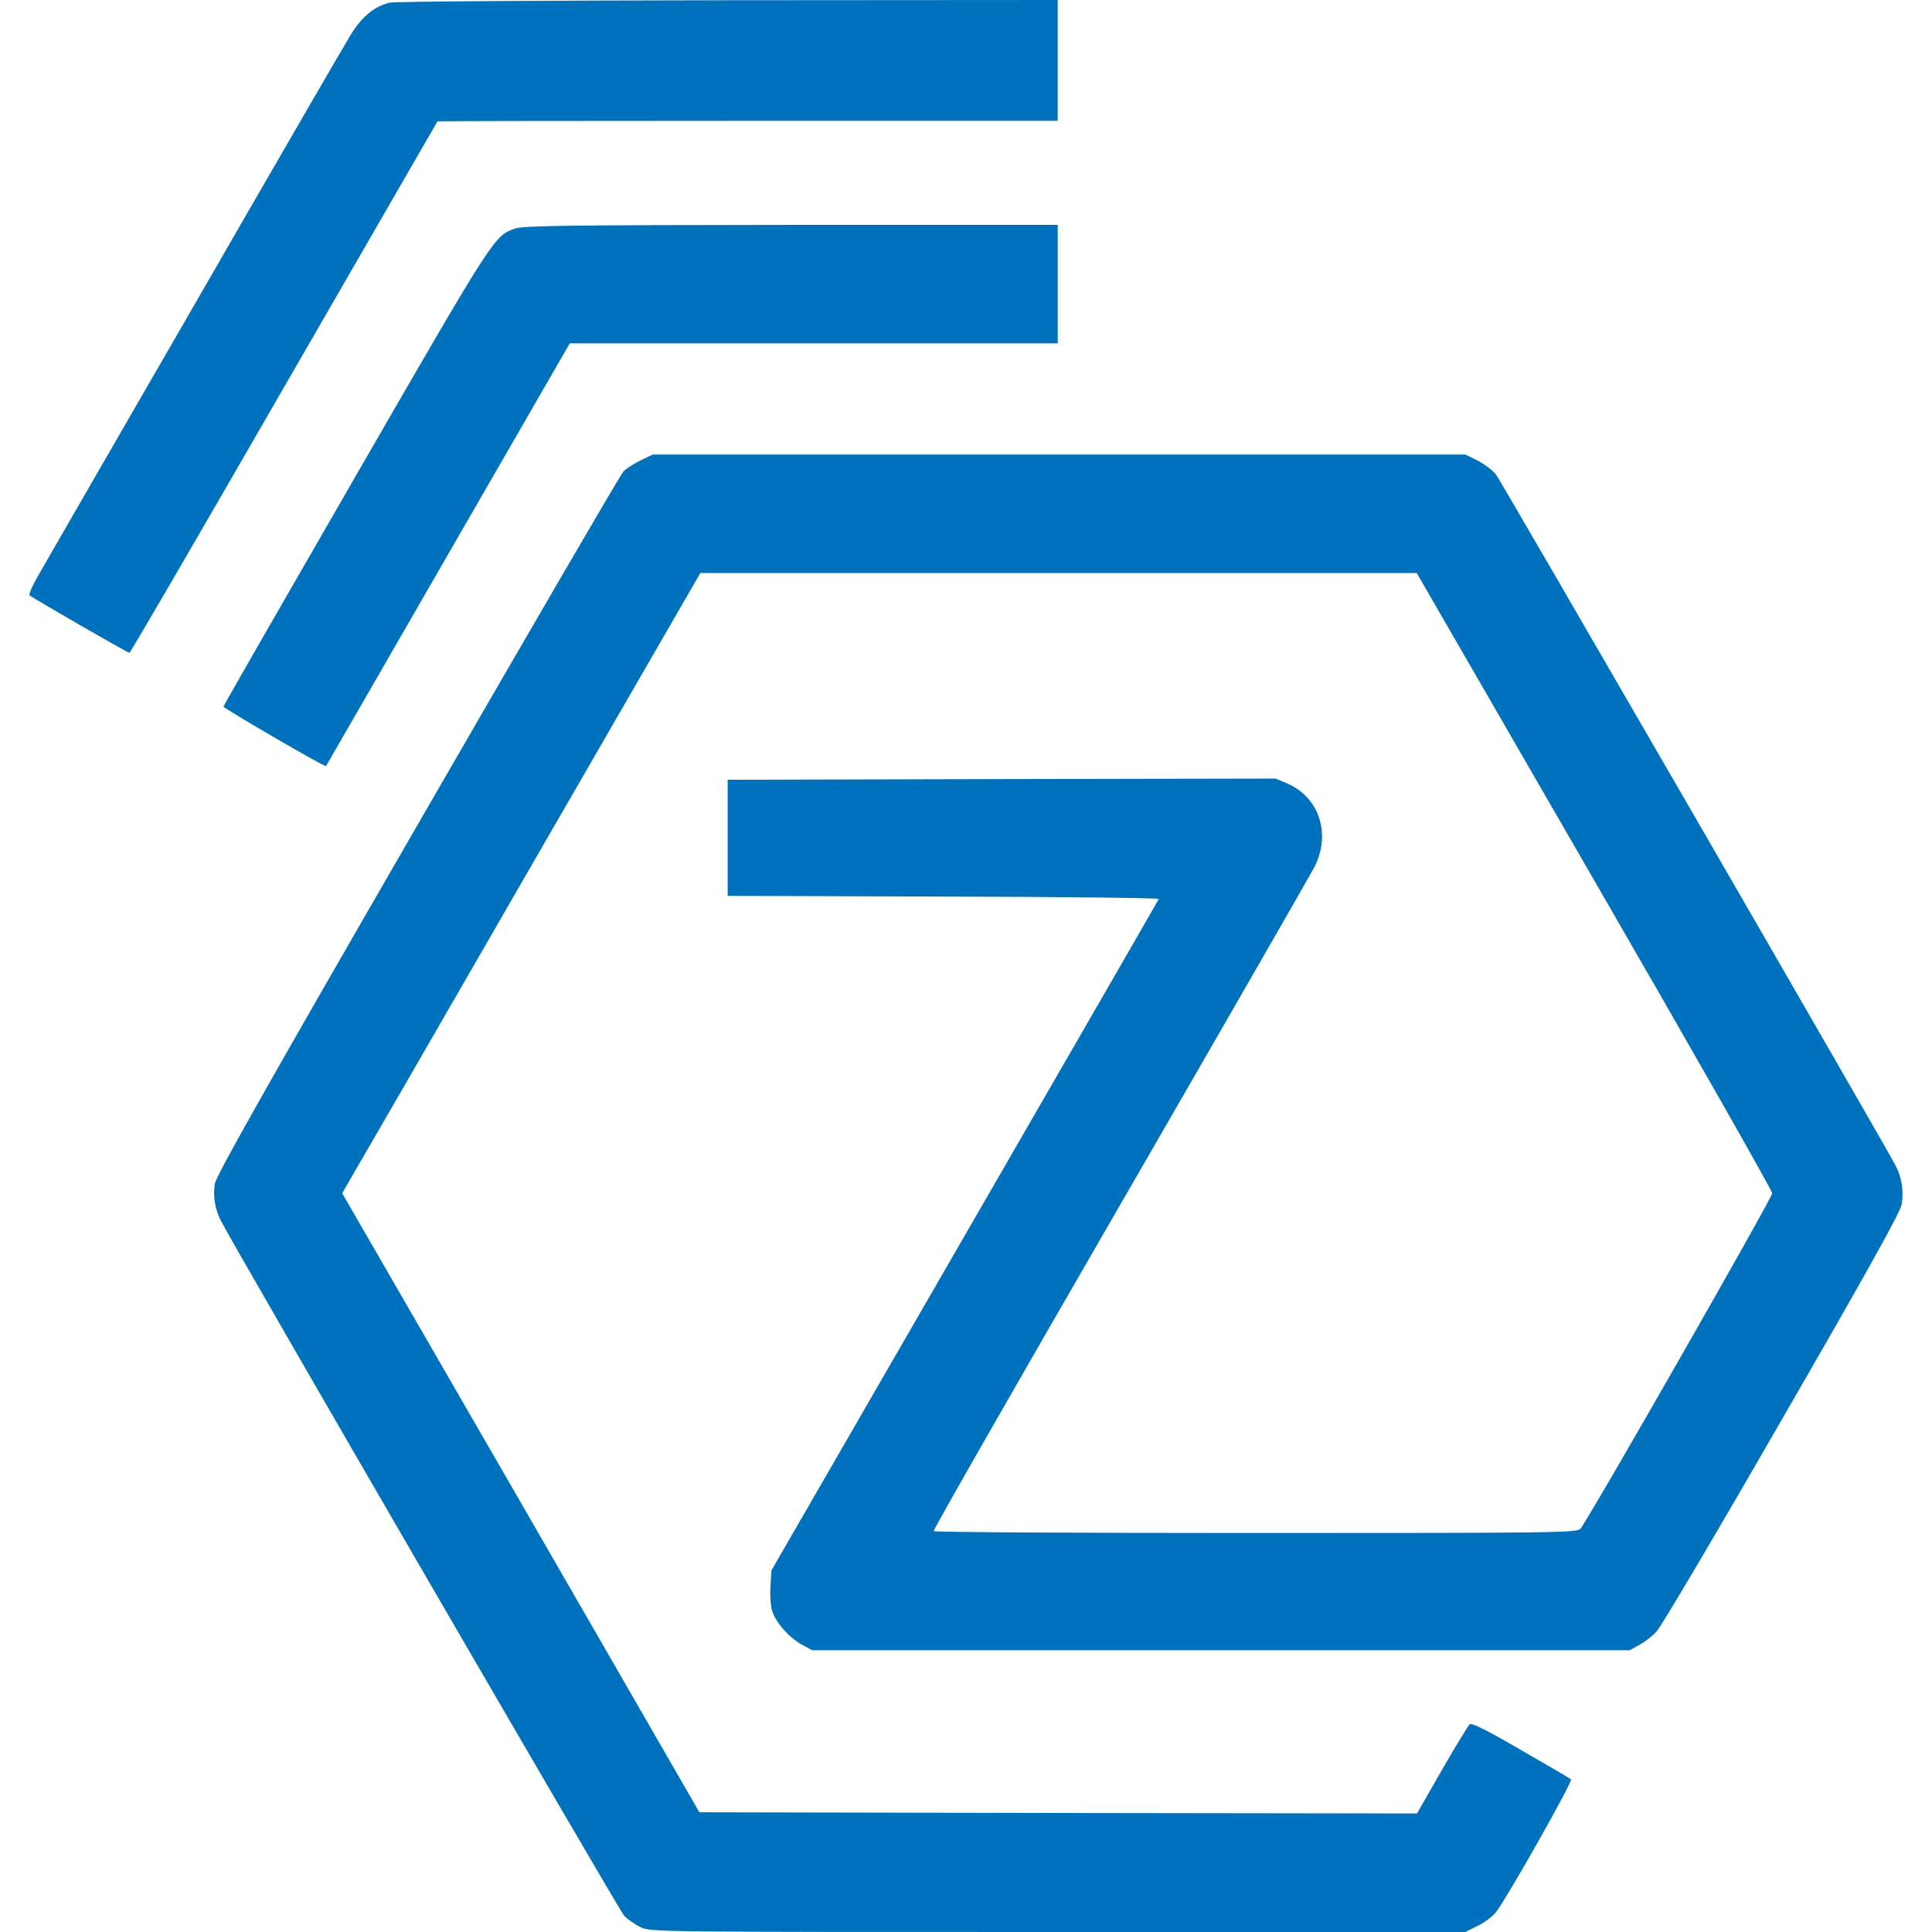
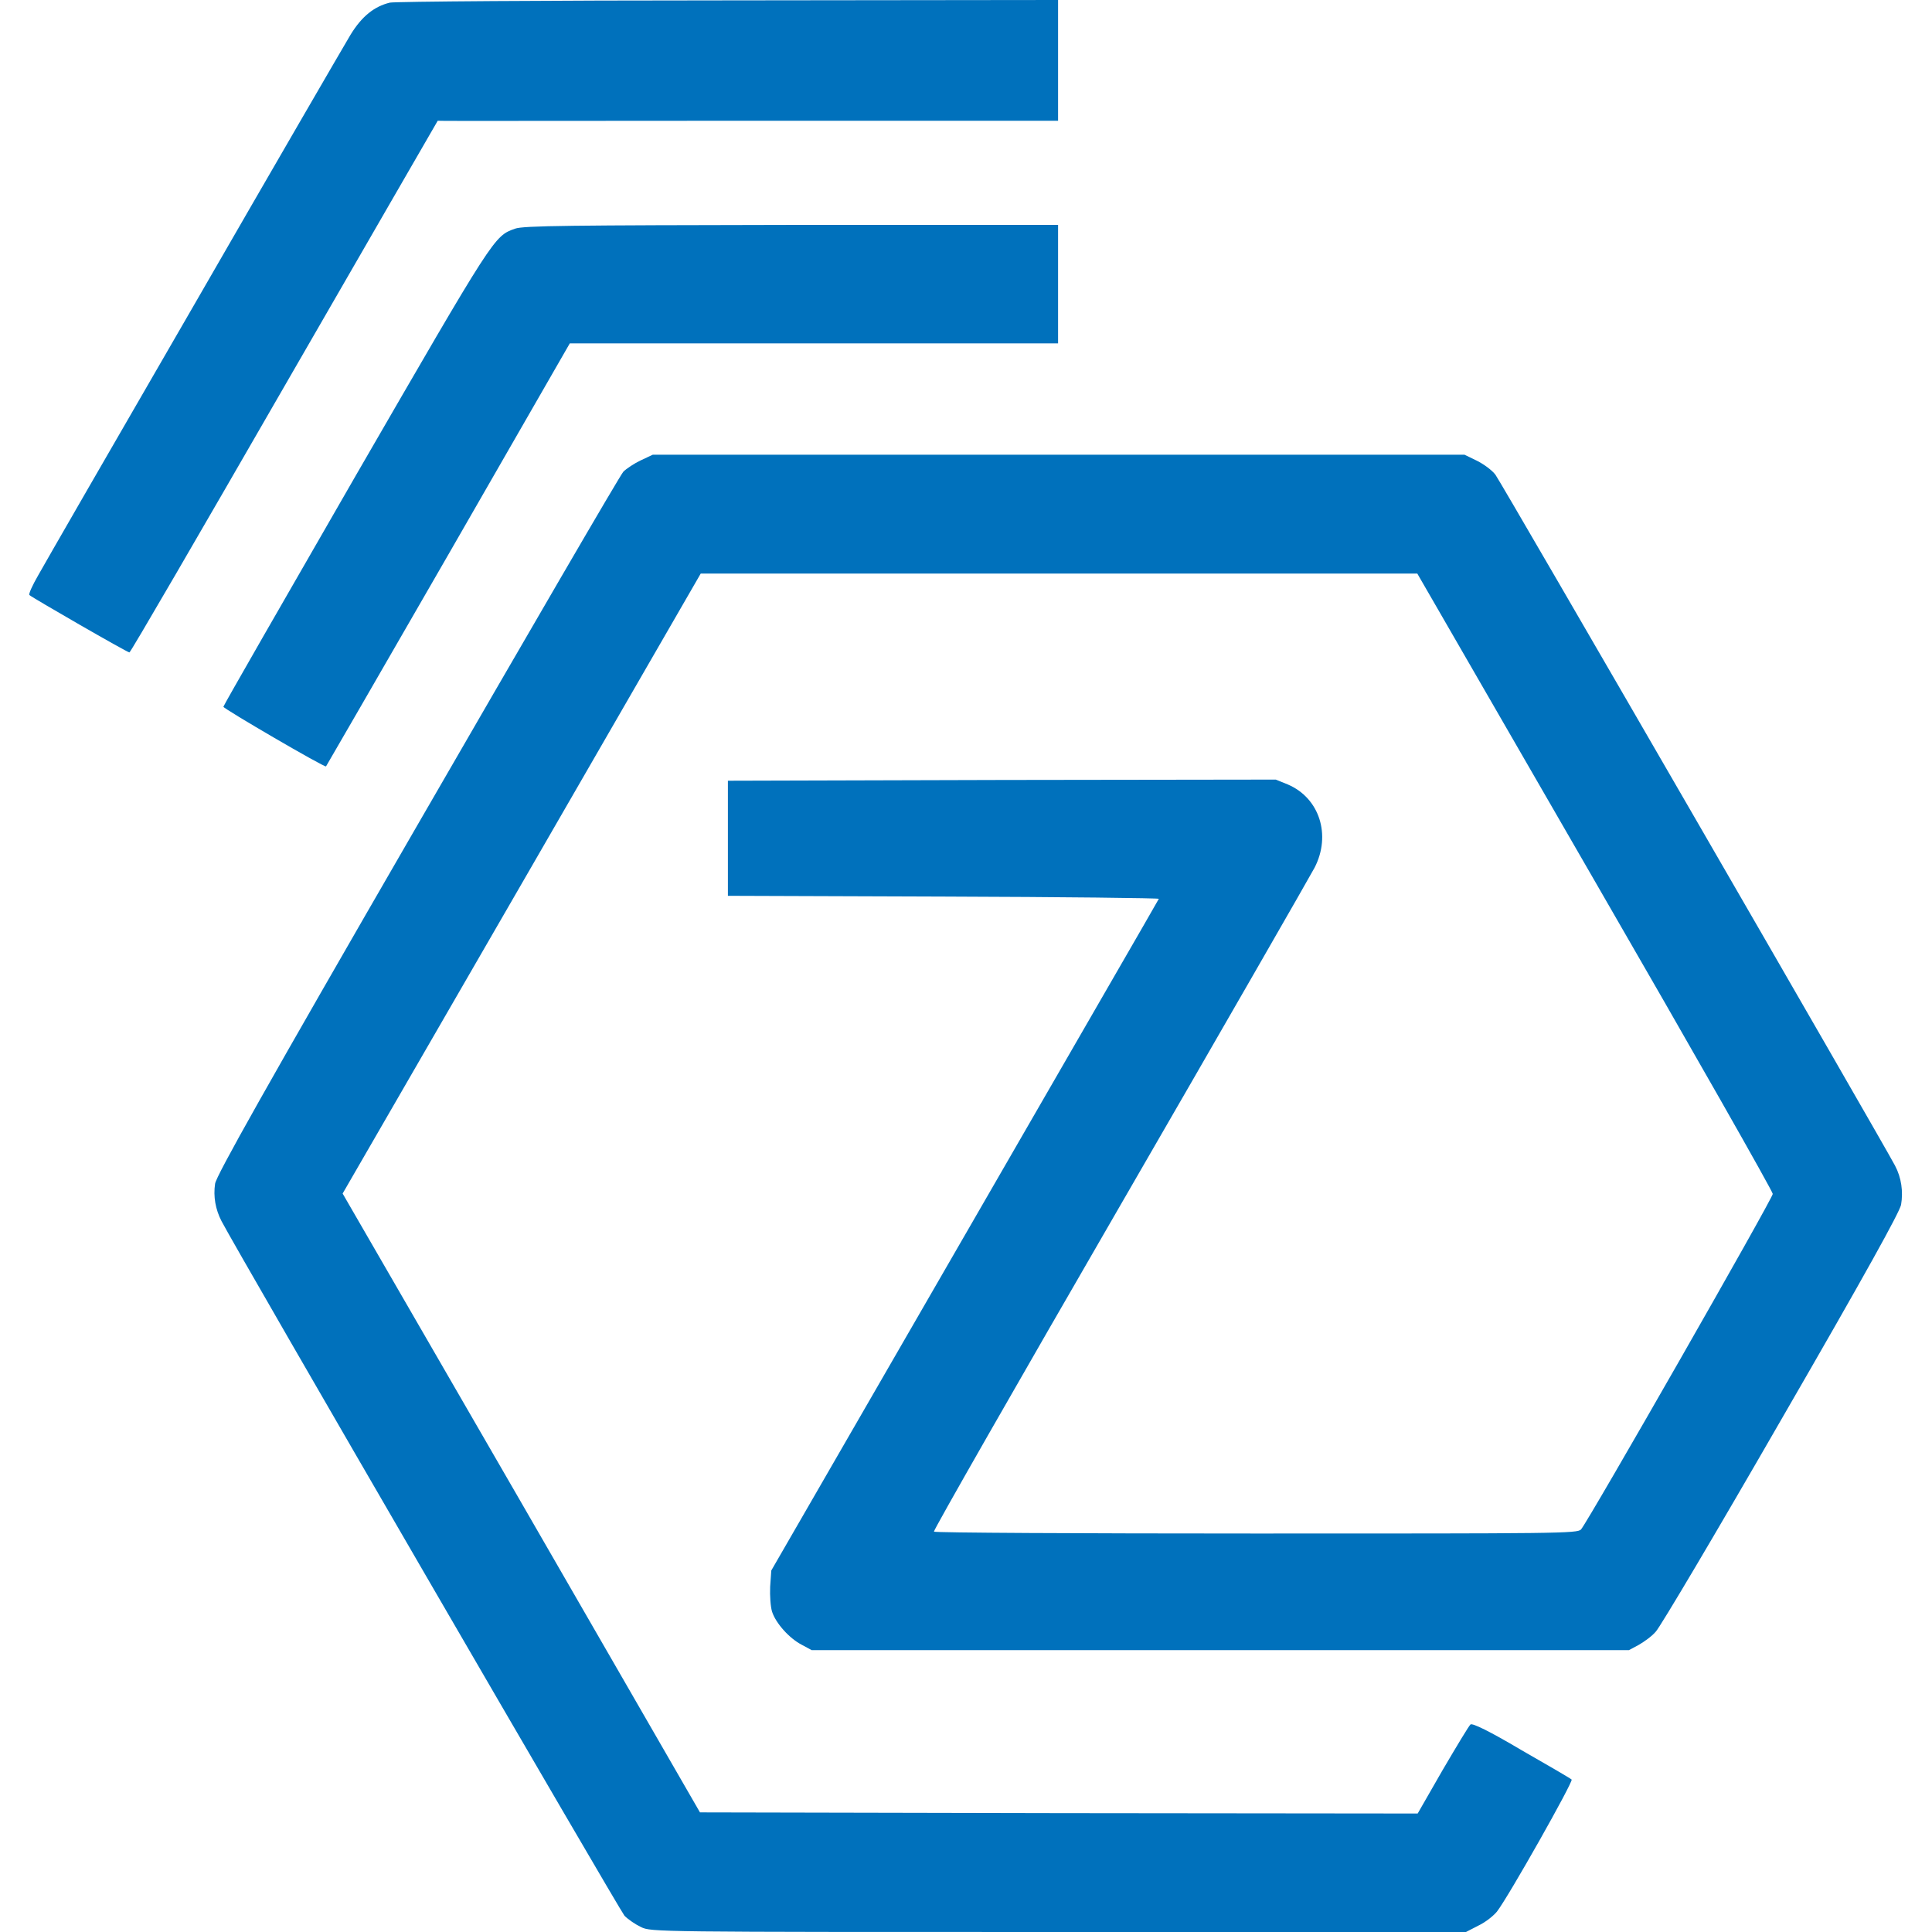
<svg xmlns="http://www.w3.org/2000/svg" version="1.1" id="Layer_1" x="0px" y="0px" viewBox="0 0 512 512" style="enable-background:new 0 0 512 512;" xml:space="preserve">
  <style type="text/css">
	.st0{fill:#0071BC;}
</style>
-   <g transform="translate(0,800) scale(0.1,-0.1)">
-     <path class="st0" d="M1033.2,7993c-41-9.6-73.7-36.5-103.8-85.2c-15.4-25-201.9-346.7-414-715.1   c-212.7-368.5-399.2-691.4-414-717.7c-15.4-26.3-25.6-50-23.1-52.5c6.4-6.4,259.5-152.5,264.7-152.5c2.6,0,186.5,316.6,409.5,703.6   c223,386.4,406.3,703.6,406.9,704.9c0.6,0.6,371,1.3,822.1,1.3h821.5v160.2V8000l-872.8-0.6C1449.7,7998.7,1046,7996.2,1033.2,7993   z" />
-     <path class="st0" d="M1365.1,7394.4c-55.7-19.9-53.2-16-421.6-654.3c-192.9-334.5-351.2-610-351.2-612.6   c0-4.5,269.1-161.5,271.7-157.6c0.6,1.3,146.7,253.8,323.6,561.3l322.3,558.8h646.6h646.6v157v157h-706.2   C1512.5,7403.4,1385.6,7402.1,1365.1,7394.4z" />
-     <path class="st0" d="M1697.7,6779.9c-17.3-8.3-38.4-21.8-46.1-30.1c-7.7-8.3-253.1-430-546-937.5   c-403.7-699.1-533.1-928.5-536.4-949.7c-5.1-34,0.6-67.9,16.7-98.7c41.7-80.7,1054.8-1826.3,1068.2-1841   c9.6-9.6,28.8-23.1,43.6-30.1c26.3-12.8,39.7-12.8,1106-12.8h1079.7l33.3,16.7c18.6,9,40.4,25.6,48.7,37.2   c30.8,40.4,203.1,345.4,198,350.5c-2.6,2.6-62.8,37.8-133.3,78.2c-86.5,50.6-130.1,72.4-135.2,67.9c-3.8-3.2-37.2-57.7-73.7-121.1   l-66-115.3l-950.9,1.3l-950.9,1.9l-472.9,820.2l-473.6,820.2l10.9,19.2c6.4,10.3,220.4,380.6,474.8,822.1l463.3,802.3h949.7h949   l471-815.7c258.9-447.9,471-820.9,471-827.9c0-12.2-487-864.4-508.2-888.8c-9-10.9-58.3-11.5-860.6-11.5   c-467.8,0-852.3,1.9-853.5,5.1c-1.9,2.6,220.4,390.9,493.4,863.2c273,472.3,505,876,515.8,897.1c44.2,86.5,12.8,183.9-71.1,220.4   l-32,13.5l-726-1.3l-726-1.9v-153.8v-153.8l572.2-1.9c315.3-0.6,571.6-3.8,570.3-6.4c-1.3-3.2-232.6-404.3-514.6-892.6l-512-886.9   l-2.6-42.9c-1.3-23.7,0.6-53.2,5.1-66c10.3-30.8,46.1-70.5,79.5-88.4l26.3-14.1h1083h1083l25.6,14.1c14.1,7.7,34.6,23.1,45.5,35.2   c11.5,11.5,160.8,264,331.9,561.3c228.8,396,313.4,548.5,317.8,570.3c6.4,34.6,0.6,71.8-16,103.8   c-28.8,55.7-1045.1,1812.8-1058.6,1830.8c-9,11.5-30.8,27.6-48.7,37.2l-32.7,16H2806.9H1729.7L1697.7,6779.9z" />
-   </g>
+   <path class="st0" d="M103.3,0.7c-4.1,1-7.4,3.6-10.4,8.5c-1.5,2.5-20.2,34.7-41.4,71.5c-21.3,36.8-39.9,69.1-41.4,71.8  c-1.5,2.6-2.6,5-2.3,5.2c0.6,0.6,25.9,15.2,26.5,15.2c0.3,0,18.7-31.7,41-70.4c22.3-38.6,40.6-70.4,40.7-70.5  C116,32.1,153,32,198.2,32h82.2V16V0L193,0.1C145,0.1,104.6,0.4,103.3,0.7z M136.5,60.6c-5.6,2-5.3,1.6-42.2,65.4  c-19.3,33.5-35.1,61-35.1,61.3c0,0.5,26.9,16.2,27.2,15.8c0.1-0.1,14.7-25.4,32.4-56.1L151,91h64.7h64.7V75.3V59.6h-70.6  C151.2,59.7,138.6,59.8,136.5,60.6z M169.8,122c-1.7,0.8-3.8,2.2-4.6,3c-0.8,0.8-25.3,43-54.6,93.7c-40.4,69.9-53.3,92.9-53.6,95  c-0.5,3.4,0.1,6.8,1.7,9.9c4.2,8.1,105.5,182.6,106.8,184.1c1,1,2.9,2.3,4.4,3c2.6,1.3,4,1.3,110.6,1.3h108l3.3-1.7  c1.9-0.9,4-2.6,4.9-3.7c3.1-4,20.3-34.5,19.8-35c-0.3-0.3-6.3-3.8-13.3-7.8c-8.6-5.1-13-7.2-13.5-6.8c-0.4,0.3-3.7,5.8-7.4,12.1  l-6.6,11.5l-95.1-0.1l-95.1-0.2l-47.3-82l-47.4-82l1.1-1.9c0.6-1,22-38.1,47.5-82.2l46.3-80.2h95h94.9l47.1,81.6  c25.9,44.8,47.1,82.1,47.1,82.8c0,1.2-48.7,86.4-50.8,88.9c-0.9,1.1-5.8,1.1-86.1,1.1c-46.8,0-85.2-0.2-85.4-0.5  c-0.2-0.3,22-39.1,49.3-86.3s50.5-87.6,51.6-89.7c4.4-8.6,1.3-18.4-7.1-22l-3.2-1.3l-72.6,0.1l-72.6,0.2V222v15.4l57.2,0.2  c31.5,0.1,57.2,0.4,57,0.6c-0.1,0.3-23.3,40.4-51.5,89.3l-51.2,88.7l-0.3,4.3c-0.1,2.4,0.1,5.3,0.5,6.6c1,3.1,4.6,7.1,7.9,8.8  l2.6,1.4h108.3h108.3l2.6-1.4c1.4-0.8,3.5-2.3,4.5-3.5c1.1-1.1,16.1-26.4,33.2-56.1c22.9-39.6,31.3-54.9,31.8-57  c0.6-3.5,0.1-7.2-1.6-10.4c-2.9-5.6-104.5-181.3-105.9-183.1c-0.9-1.2-3.1-2.8-4.9-3.7l-3.3-1.6H280.7H173L169.8,122z" />
</svg>
